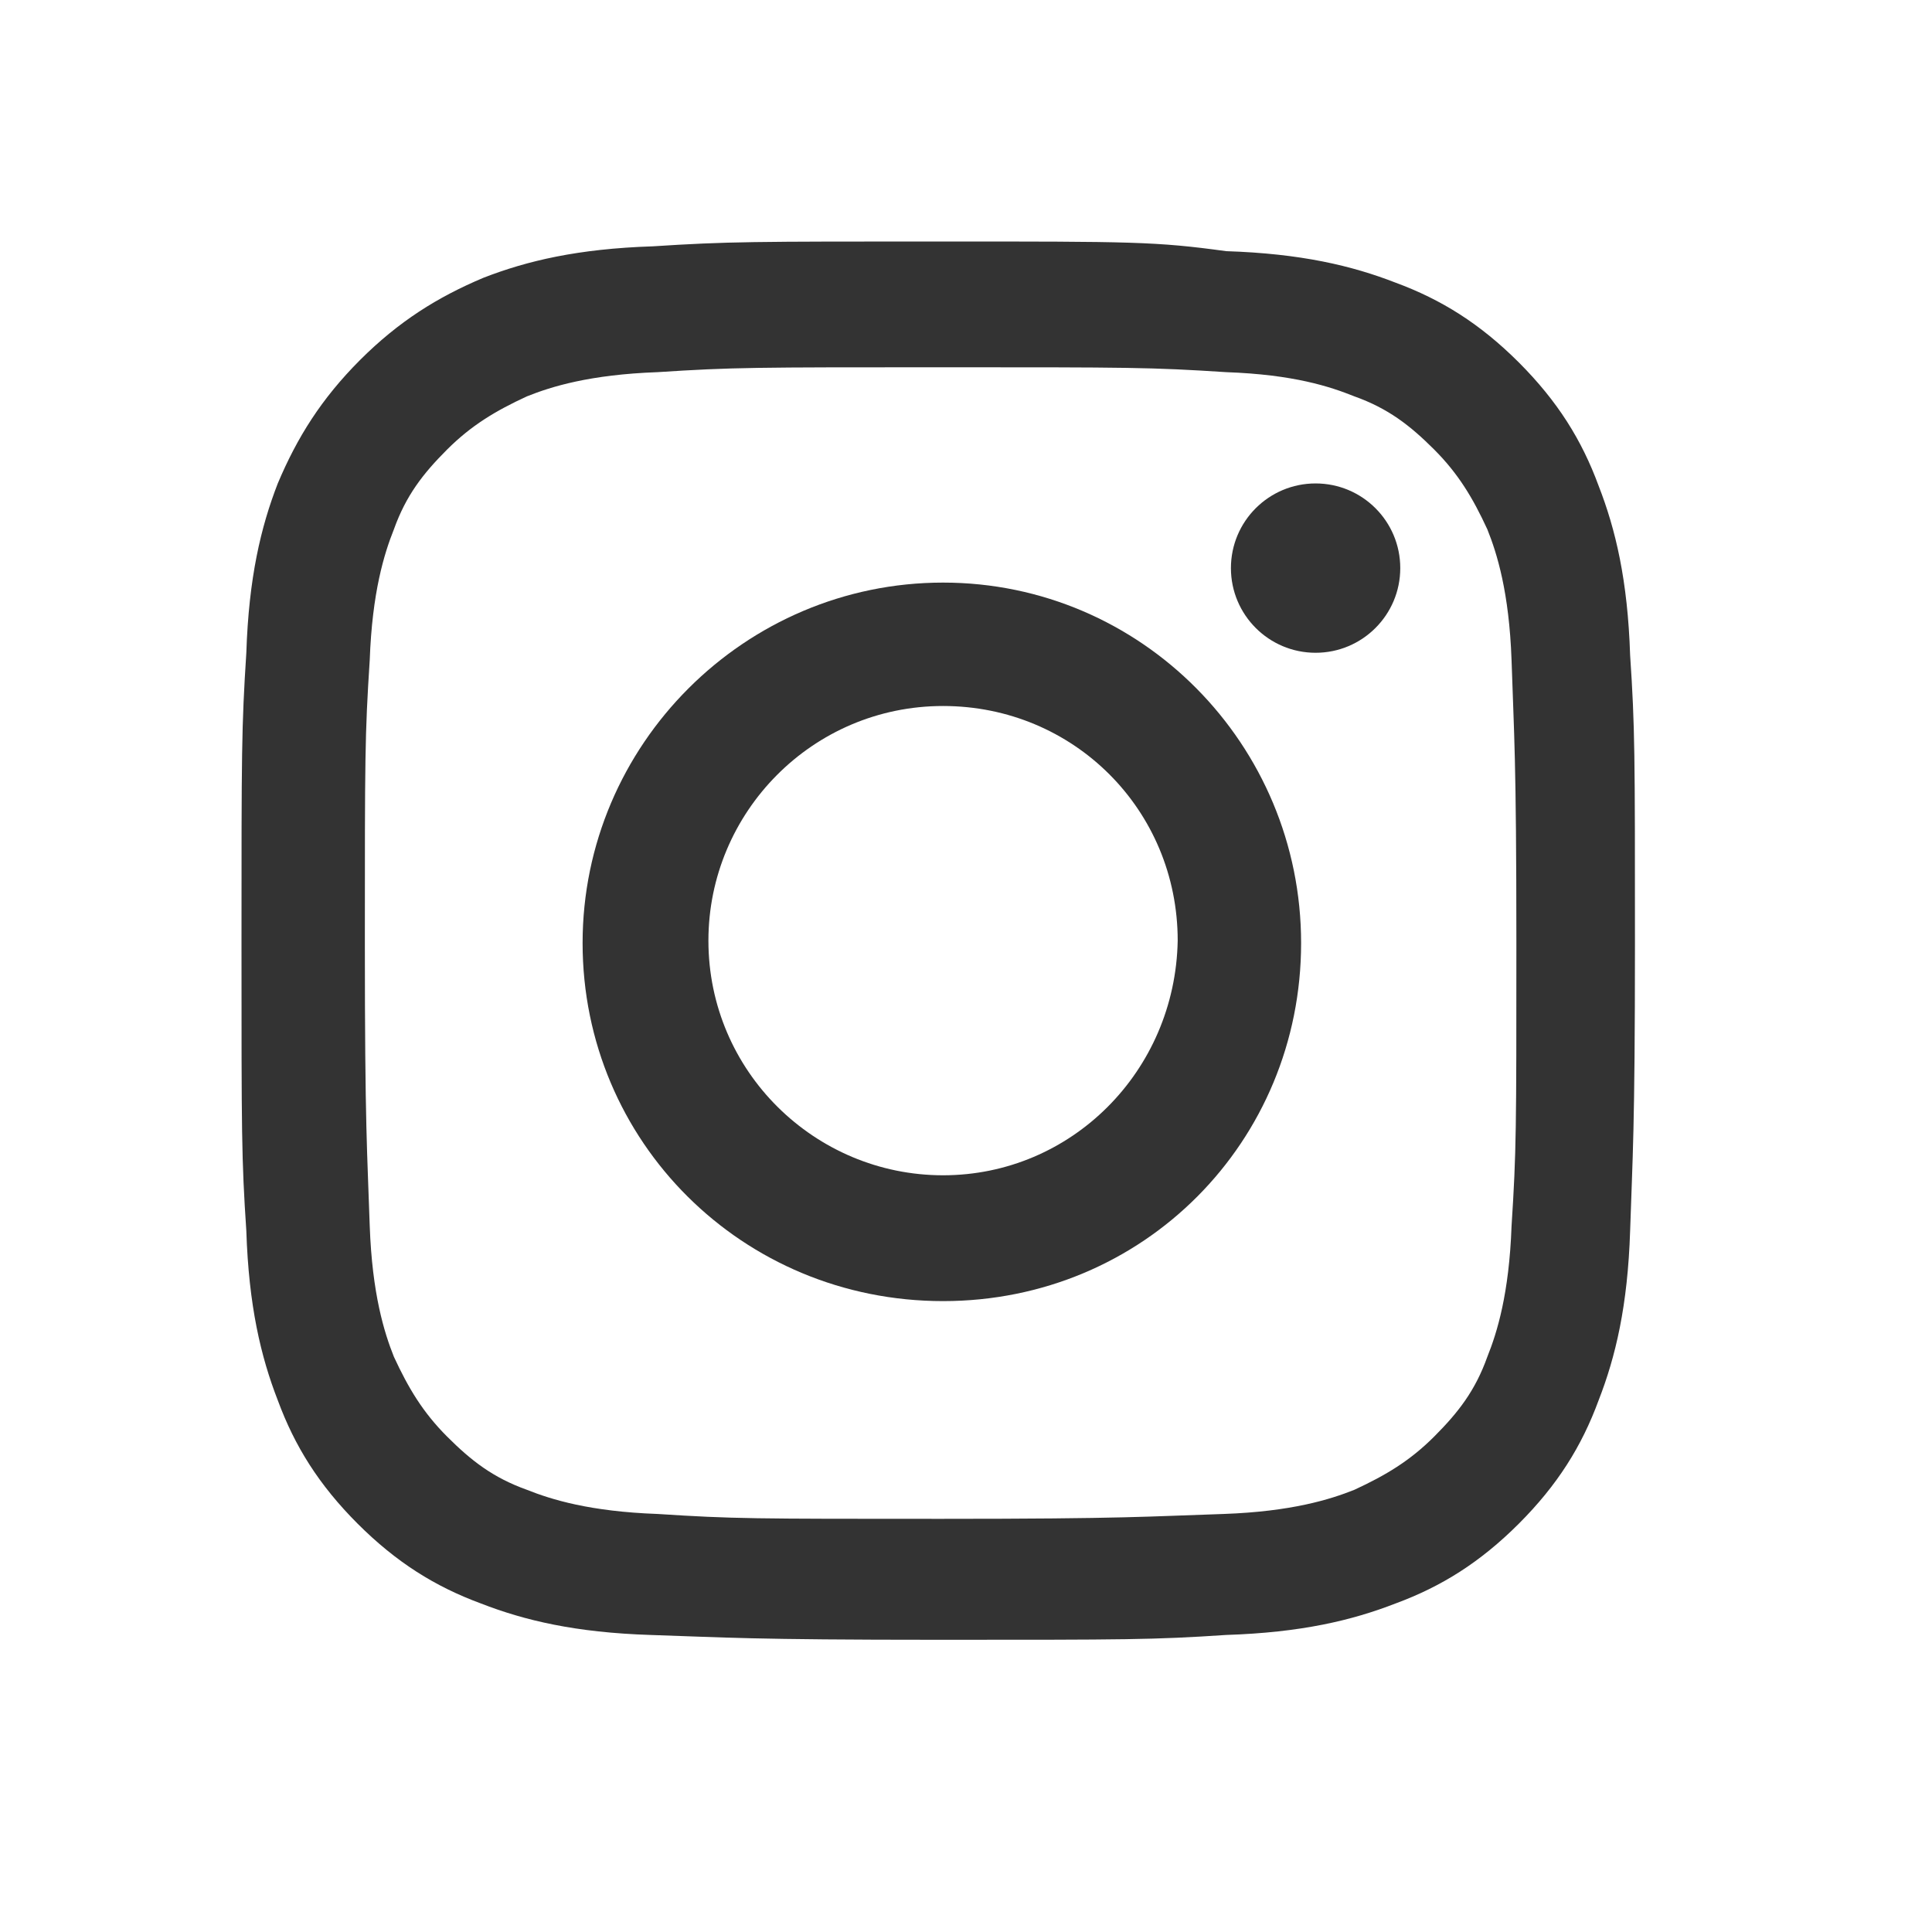
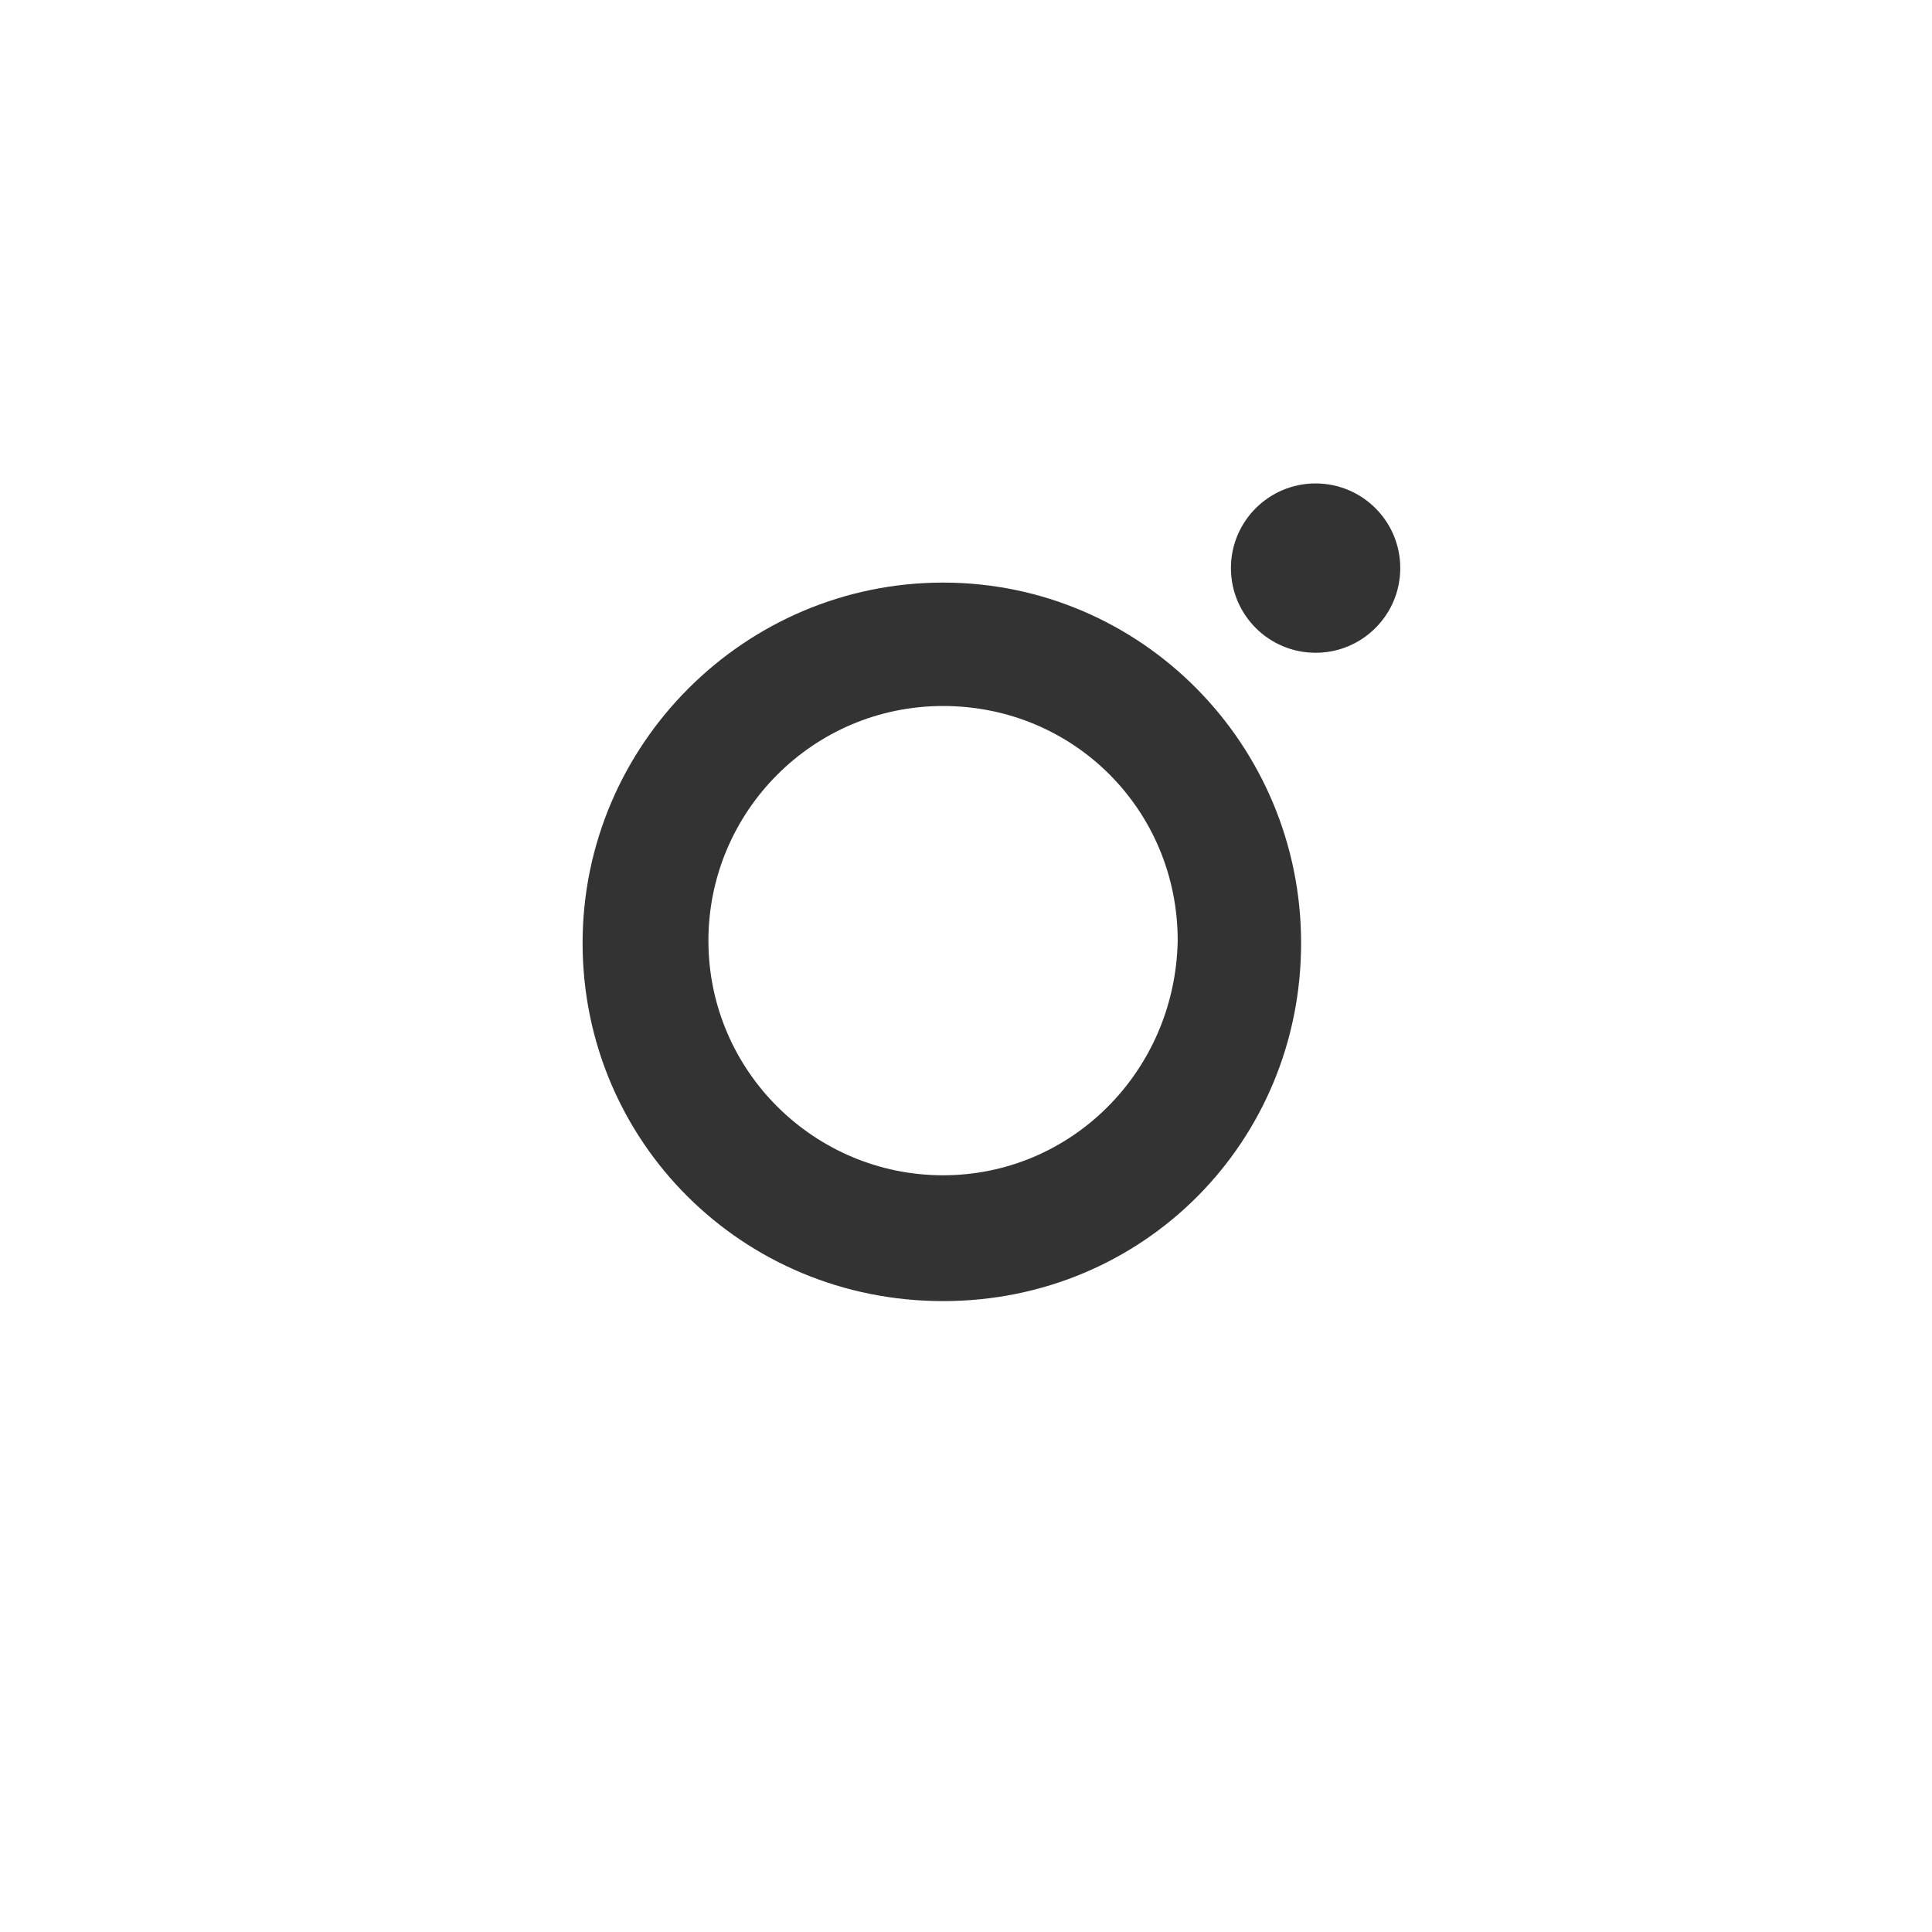
<svg xmlns="http://www.w3.org/2000/svg" width="40" height="40" viewBox="0 0 40 40" fill="none">
-   <path d="M19.525 7.604C23.382 7.604 23.832 7.604 25.385 7.705C26.788 7.755 27.539 8.005 28.04 8.206C28.741 8.456 29.192 8.807 29.693 9.307C30.193 9.808 30.494 10.309 30.794 10.96C30.995 11.461 31.245 12.262 31.295 13.665C31.345 15.218 31.395 15.668 31.395 19.525C31.395 23.382 31.395 23.832 31.295 25.385C31.245 26.788 30.995 27.589 30.794 28.09C30.544 28.791 30.193 29.242 29.693 29.743C29.192 30.244 28.691 30.544 28.04 30.845C27.539 31.045 26.738 31.295 25.335 31.345C23.782 31.395 23.332 31.446 19.475 31.446C15.618 31.446 15.168 31.446 13.615 31.345C12.212 31.295 11.411 31.045 10.91 30.845C10.209 30.594 9.758 30.244 9.257 29.743C8.756 29.242 8.456 28.741 8.155 28.09C7.955 27.589 7.705 26.788 7.655 25.385C7.604 23.832 7.554 23.382 7.554 19.525C7.554 15.668 7.554 15.218 7.655 13.665C7.705 12.262 7.955 11.461 8.155 10.96C8.406 10.259 8.756 9.808 9.257 9.307C9.758 8.807 10.259 8.506 10.91 8.206C11.411 8.005 12.212 7.755 13.615 7.705C15.168 7.604 15.618 7.604 19.525 7.604ZM19.525 5C15.568 5 15.067 5 13.515 5.1C11.962 5.15 10.91 5.401 10.009 5.751C9.057 6.152 8.256 6.653 7.454 7.454C6.653 8.256 6.152 9.057 5.751 10.009C5.401 10.91 5.15 11.962 5.1 13.515C5 15.067 5 15.568 5 19.525C5 23.482 5 23.983 5.1 25.485C5.15 27.038 5.401 28.09 5.751 28.991C6.102 29.943 6.603 30.744 7.404 31.546C8.206 32.347 9.007 32.848 9.959 33.199C10.86 33.549 11.912 33.8 13.465 33.85C15.017 33.9 15.518 33.95 19.425 33.95C23.332 33.95 23.883 33.95 25.385 33.85C26.938 33.8 27.99 33.549 28.891 33.199C29.843 32.848 30.644 32.347 31.446 31.546C32.247 30.744 32.748 29.943 33.098 28.991C33.449 28.09 33.7 27.038 33.75 25.485C33.8 23.933 33.85 23.432 33.85 19.525C33.85 15.618 33.85 15.067 33.75 13.565C33.7 12.012 33.449 10.96 33.098 10.059C32.748 9.107 32.247 8.306 31.446 7.504C30.644 6.703 29.843 6.202 28.891 5.851C27.99 5.501 26.938 5.25 25.385 5.2C23.933 5 23.432 5 19.525 5Z" fill="#333333" />
+   <path d="M19.525 7.604C23.382 7.604 23.832 7.604 25.385 7.705C26.788 7.755 27.539 8.005 28.04 8.206C28.741 8.456 29.192 8.807 29.693 9.307C30.193 9.808 30.494 10.309 30.794 10.96C30.995 11.461 31.245 12.262 31.295 13.665C31.345 15.218 31.395 15.668 31.395 19.525C31.395 23.382 31.395 23.832 31.295 25.385C31.245 26.788 30.995 27.589 30.794 28.09C30.544 28.791 30.193 29.242 29.693 29.743C29.192 30.244 28.691 30.544 28.04 30.845C27.539 31.045 26.738 31.295 25.335 31.345C23.782 31.395 23.332 31.446 19.475 31.446C15.618 31.446 15.168 31.446 13.615 31.345C12.212 31.295 11.411 31.045 10.91 30.845C10.209 30.594 9.758 30.244 9.257 29.743C8.756 29.242 8.456 28.741 8.155 28.09C7.955 27.589 7.705 26.788 7.655 25.385C7.604 23.832 7.554 23.382 7.554 19.525C7.554 15.668 7.554 15.218 7.655 13.665C7.705 12.262 7.955 11.461 8.155 10.96C8.406 10.259 8.756 9.808 9.257 9.307C9.758 8.807 10.259 8.506 10.91 8.206C11.411 8.005 12.212 7.755 13.615 7.705C15.168 7.604 15.618 7.604 19.525 7.604ZM19.525 5C15.568 5 15.067 5 13.515 5.1C11.962 5.15 10.91 5.401 10.009 5.751C9.057 6.152 8.256 6.653 7.454 7.454C6.653 8.256 6.152 9.057 5.751 10.009C5.401 10.91 5.15 11.962 5.1 13.515C5 15.067 5 15.568 5 19.525C5 23.482 5 23.983 5.1 25.485C5.15 27.038 5.401 28.09 5.751 28.991C6.102 29.943 6.603 30.744 7.404 31.546C8.206 32.347 9.007 32.848 9.959 33.199C10.86 33.549 11.912 33.8 13.465 33.85C15.017 33.9 15.518 33.95 19.425 33.95C23.332 33.95 23.883 33.95 25.385 33.85C26.938 33.8 27.99 33.549 28.891 33.199C29.843 32.848 30.644 32.347 31.446 31.546C32.247 30.744 32.748 29.943 33.098 28.991C33.449 28.09 33.7 27.038 33.75 25.485C33.8 23.933 33.85 23.432 33.85 19.525C33.85 15.618 33.85 15.067 33.75 13.565C33.7 12.012 33.449 10.96 33.098 10.059C32.748 9.107 32.247 8.306 31.446 7.504C30.644 6.703 29.843 6.202 28.891 5.851C27.99 5.501 26.938 5.25 25.385 5.2C23.933 5 23.432 5 19.525 5Z" />
  <path d="M19.525 12.062C15.418 12.062 12.062 15.418 12.062 19.525C12.062 23.632 15.368 26.938 19.525 26.938C23.682 26.938 26.938 23.632 26.938 19.525C26.938 15.418 23.632 12.062 19.525 12.062ZM19.525 24.333C16.87 24.333 14.667 22.18 14.667 19.475C14.667 16.82 16.82 14.617 19.525 14.617C22.23 14.617 24.383 16.77 24.383 19.475C24.333 22.18 22.18 24.333 19.525 24.333Z" fill="#333333" />
  <path d="M27.238 13.515C28.206 13.515 28.991 12.73 28.991 11.762C28.991 10.793 28.206 10.009 27.238 10.009C26.27 10.009 25.485 10.793 25.485 11.762C25.485 12.73 26.27 13.515 27.238 13.515Z" fill="#333333" />
</svg>
